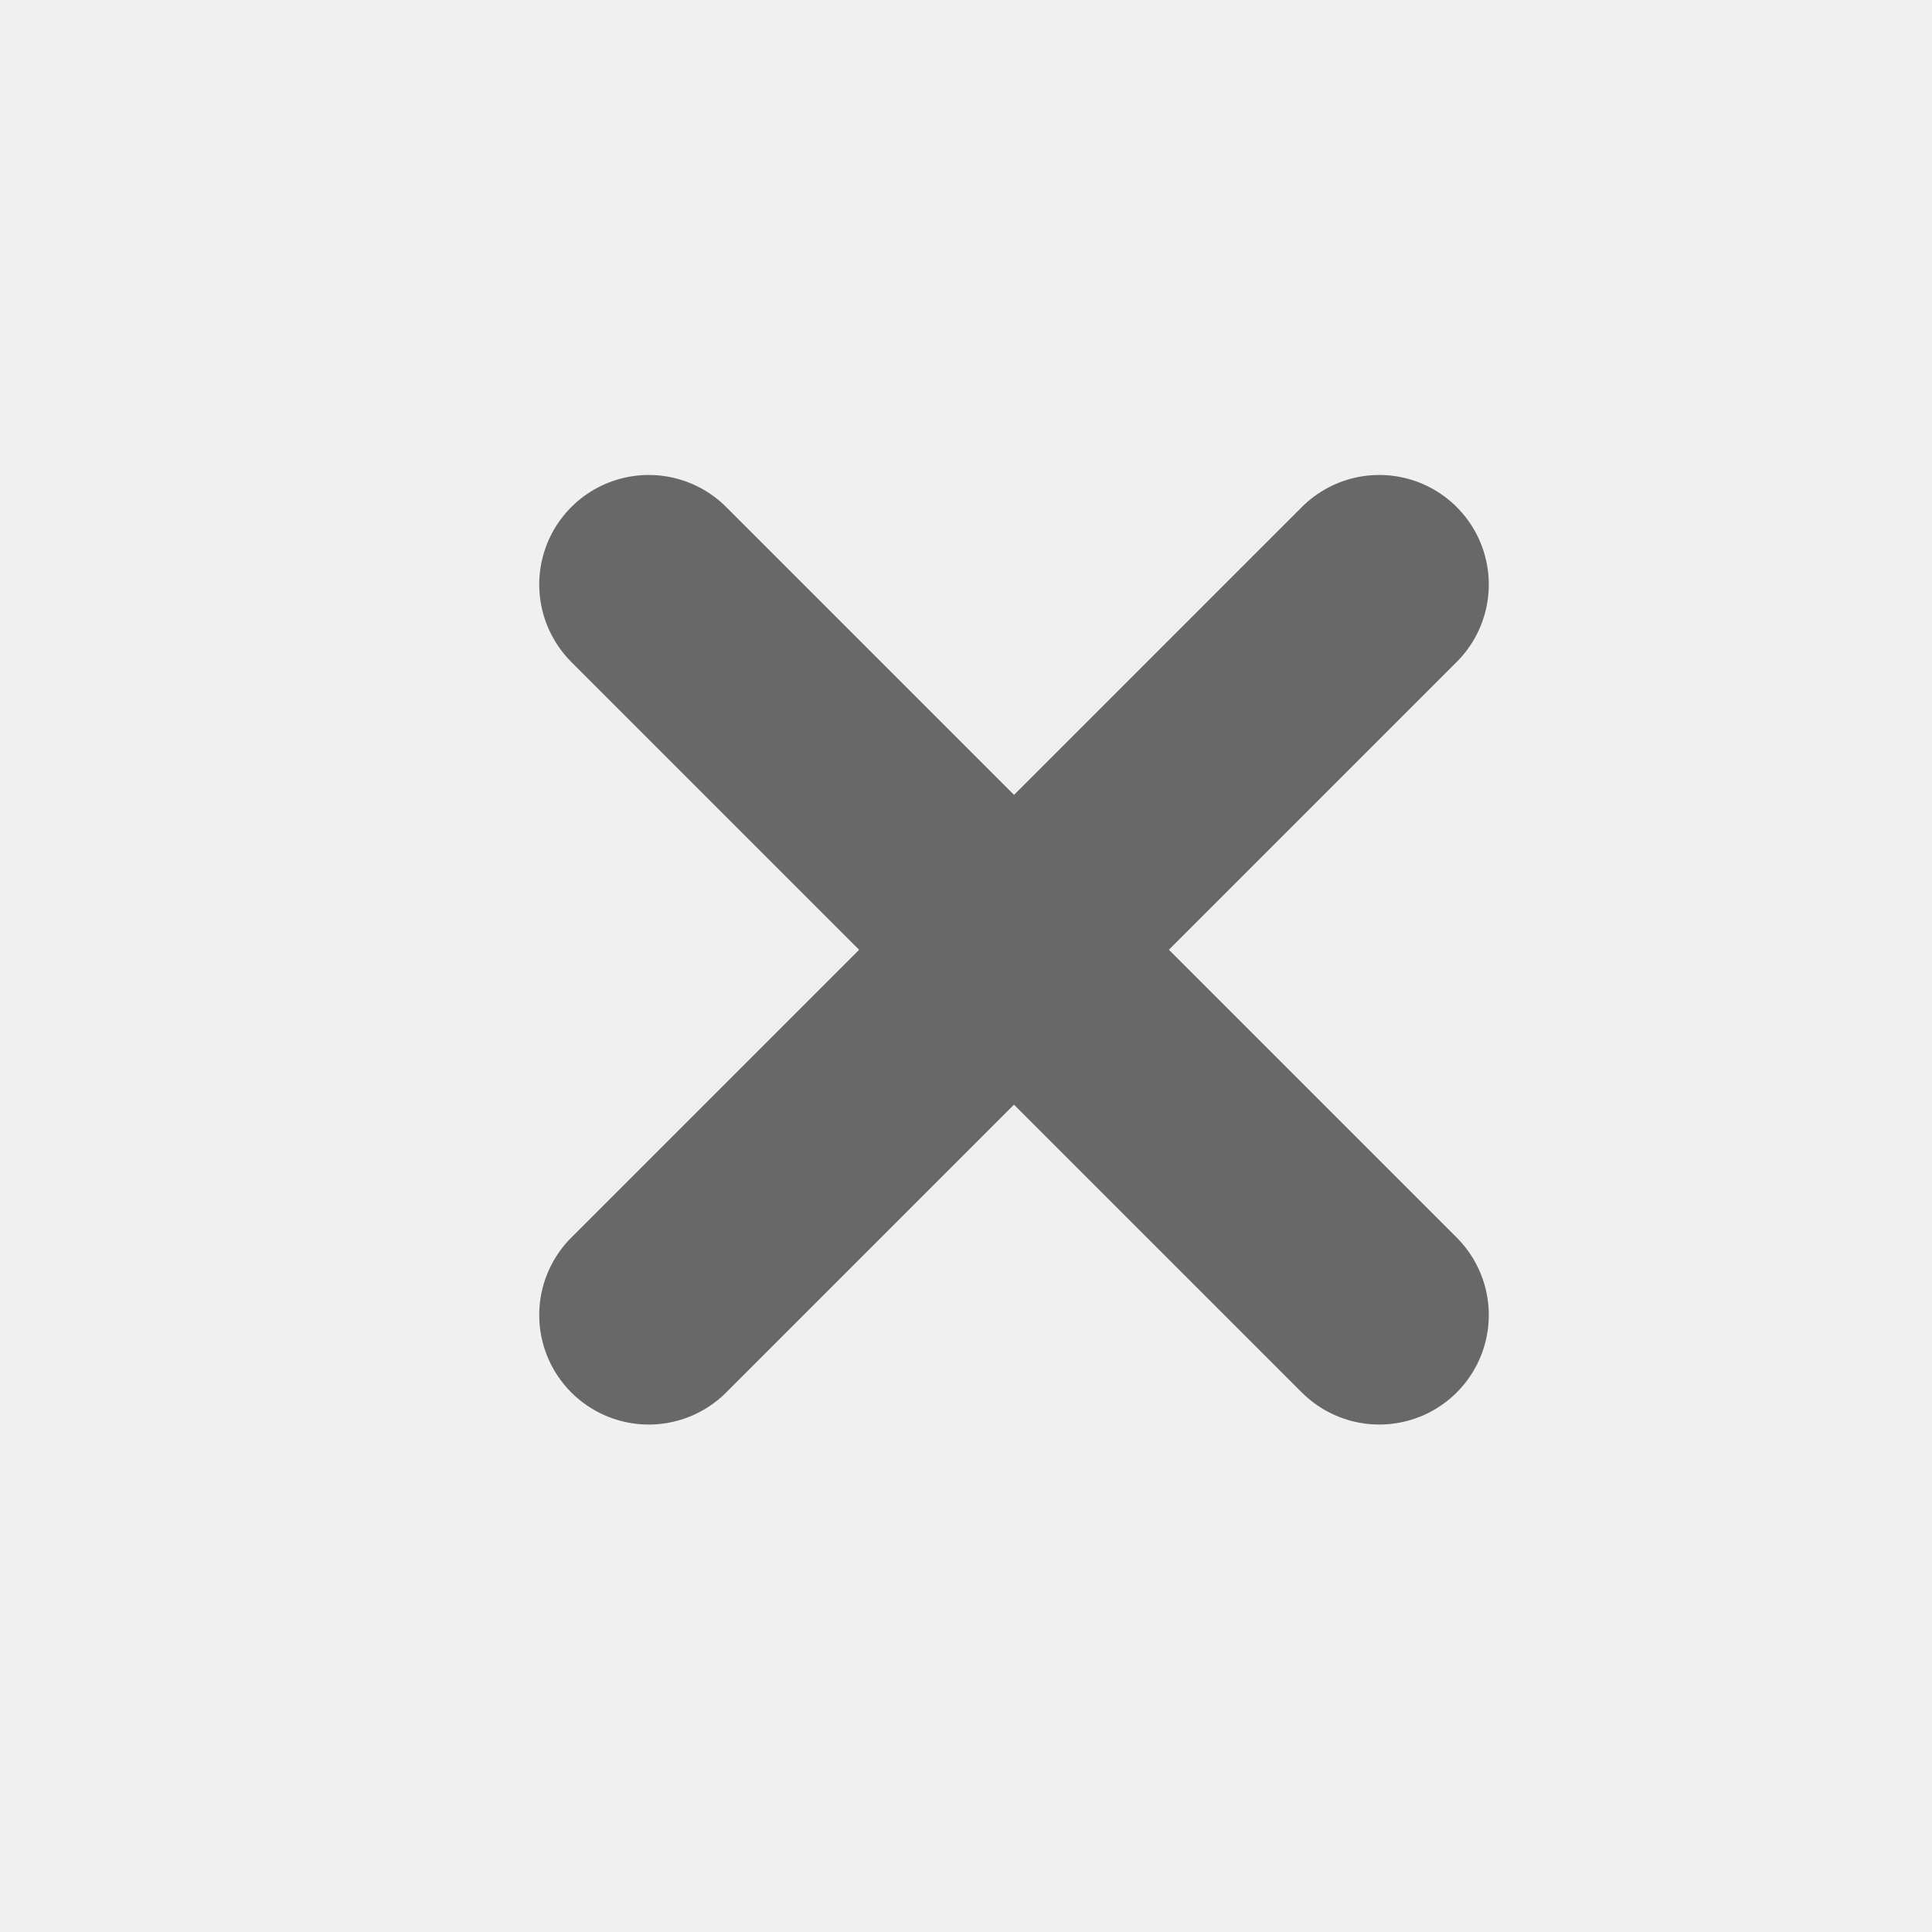
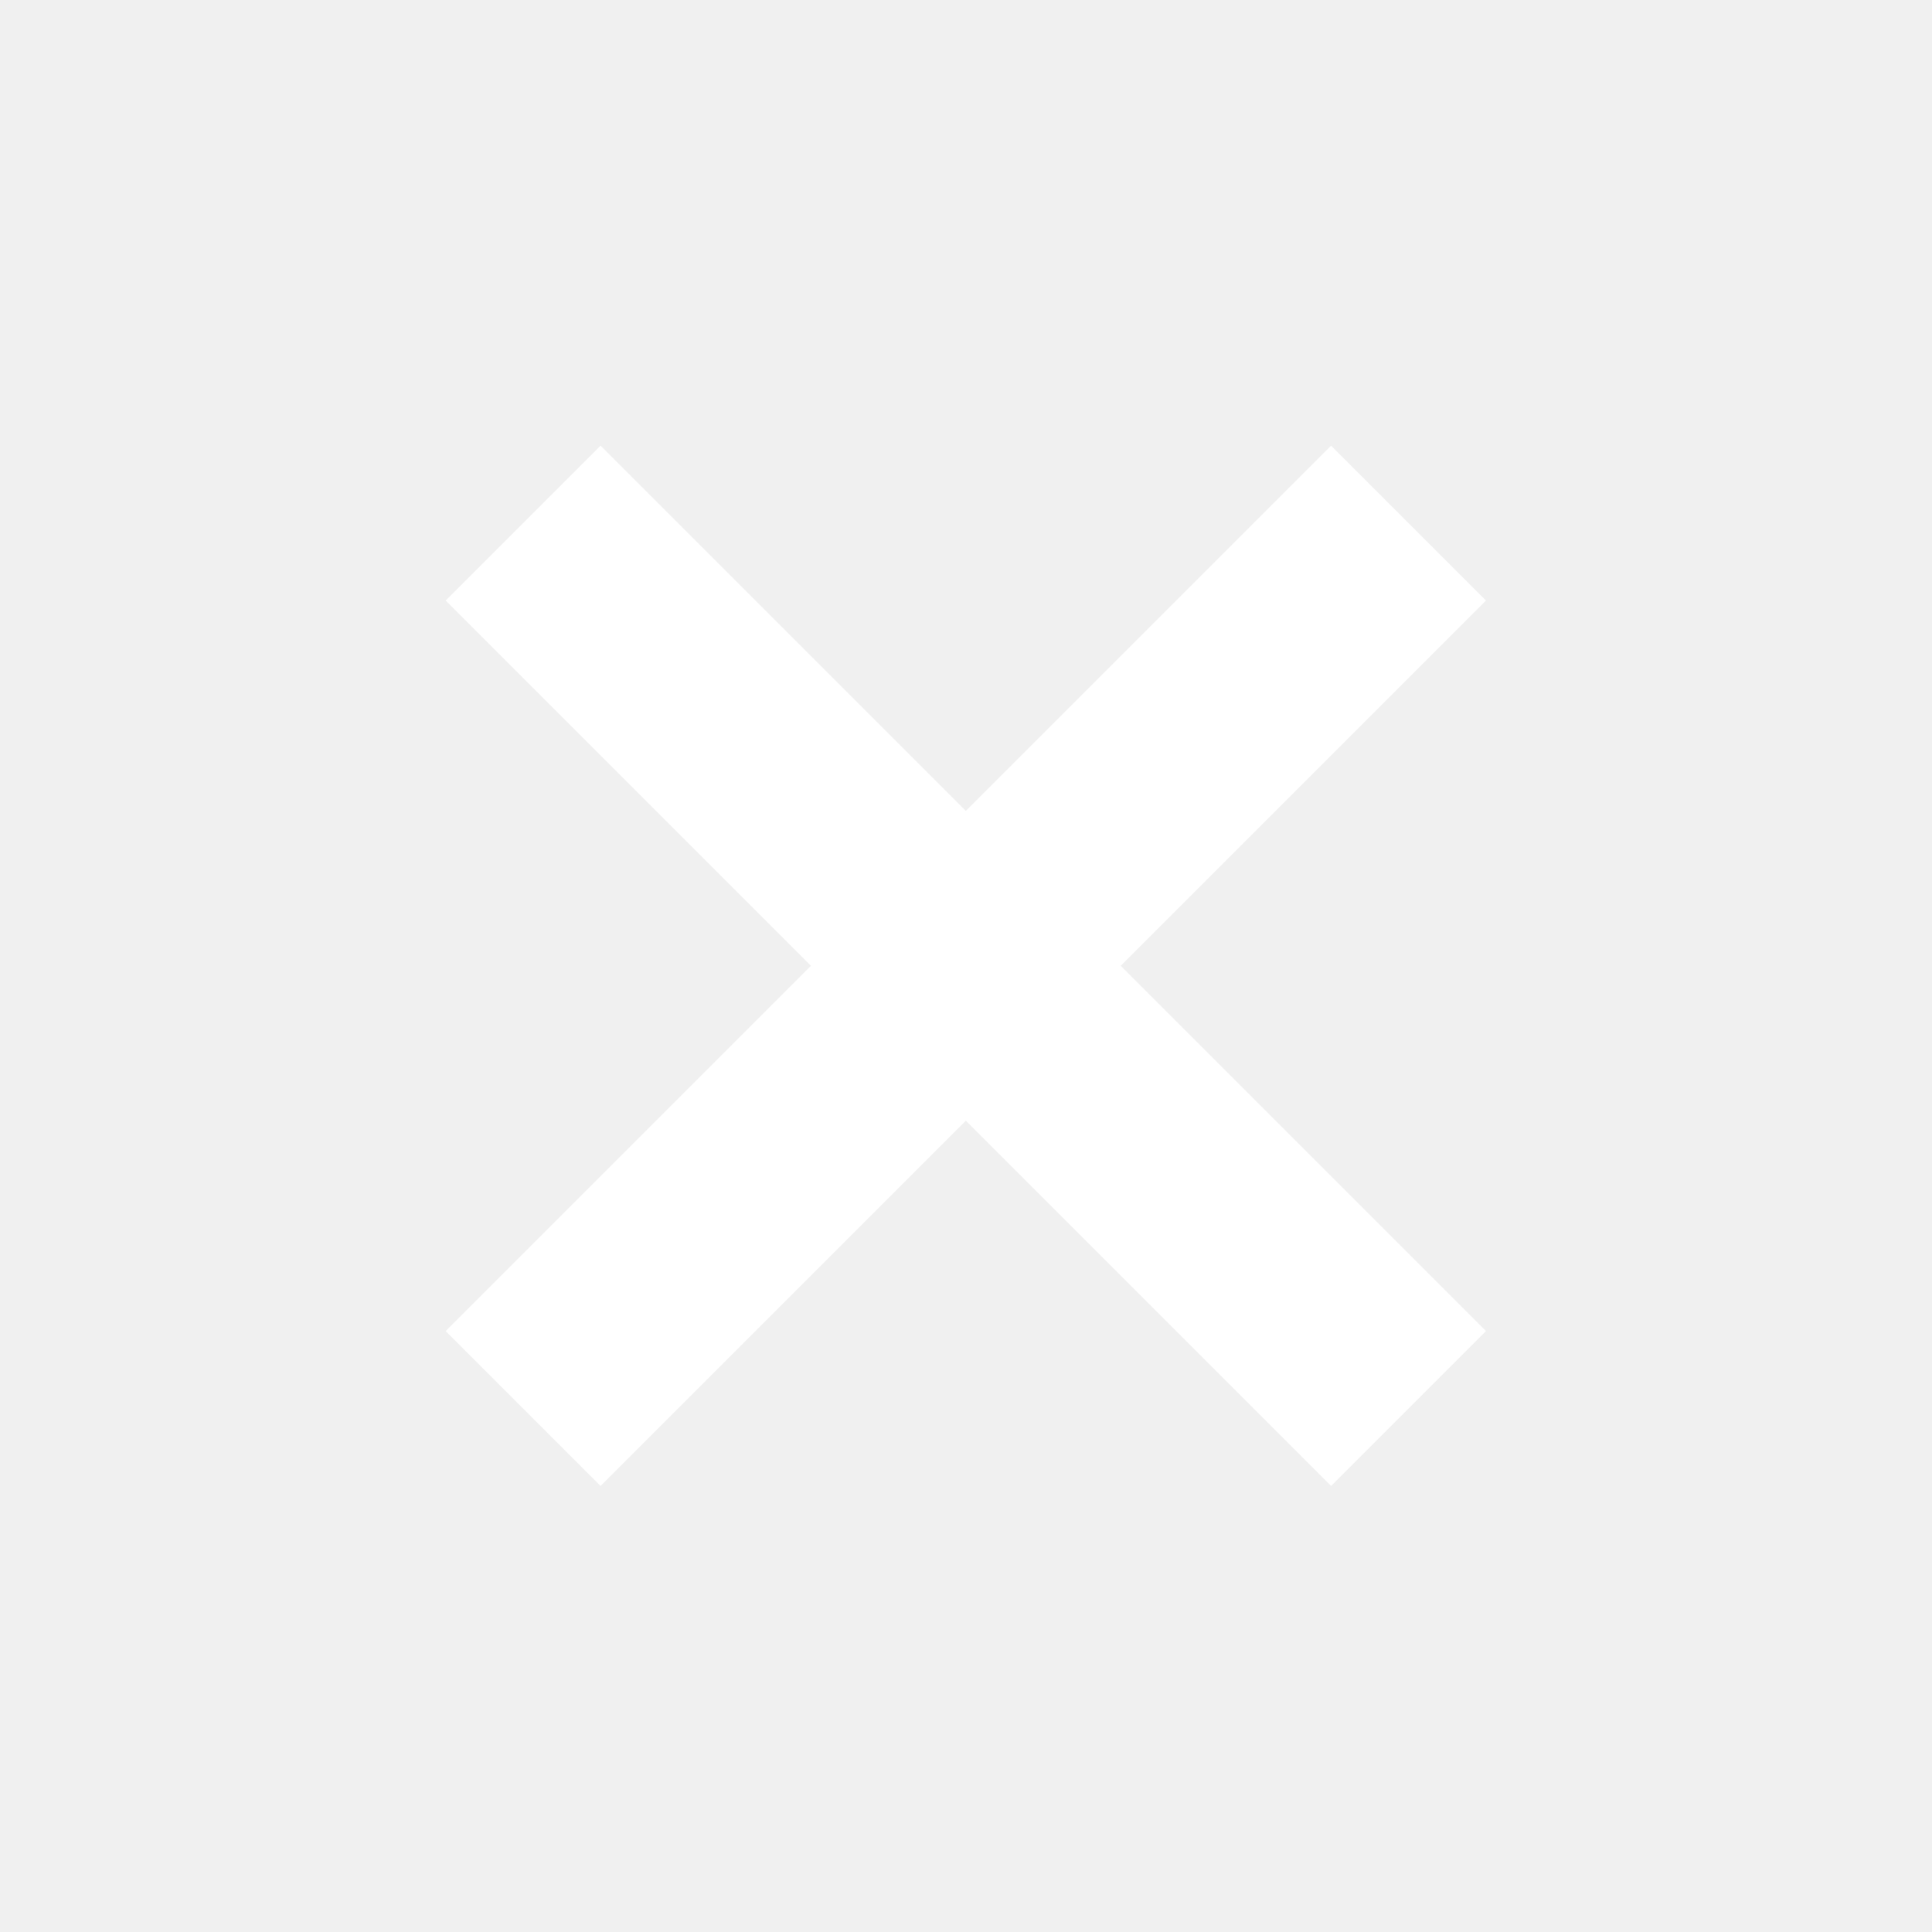
<svg xmlns="http://www.w3.org/2000/svg" width="20" height="20" viewBox="0 0 5.292 5.292" version="1.1" id="svg1">
  <defs id="defs1" />
  <g id="layer1">
-     <path style="opacity:1;fill:#8ec42b;stroke:#686868;stroke-width:0.6;stroke-linecap:round;stroke-dasharray:none;stroke-opacity:1" d="M 1.777,1.601 3.778,3.602" id="path1" />
-     <path style="opacity:1;fill:#8ec42b;stroke:#686868;stroke-width:0.6;stroke-linecap:round;stroke-dasharray:none;stroke-opacity:1" d="M 3.778,1.601 1.777,3.602" id="path1-8" />
+     <path style="opacity:1;fill:#8ec42b;stroke:#ffffff;stroke-width:0.6;stroke-linecap:square;stroke-dasharray:none;stroke-opacity:1" d="M 1.645,1.645 3.646,3.646" id="path1" />
+     <path style="opacity:1;fill:#8ec42b;stroke:#ffffff;stroke-width:0.6;stroke-linecap:square;stroke-dasharray:none;stroke-opacity:1" d="M 3.646,1.645 1.645,3.646" id="path1-8" />
  </g>
</svg>
